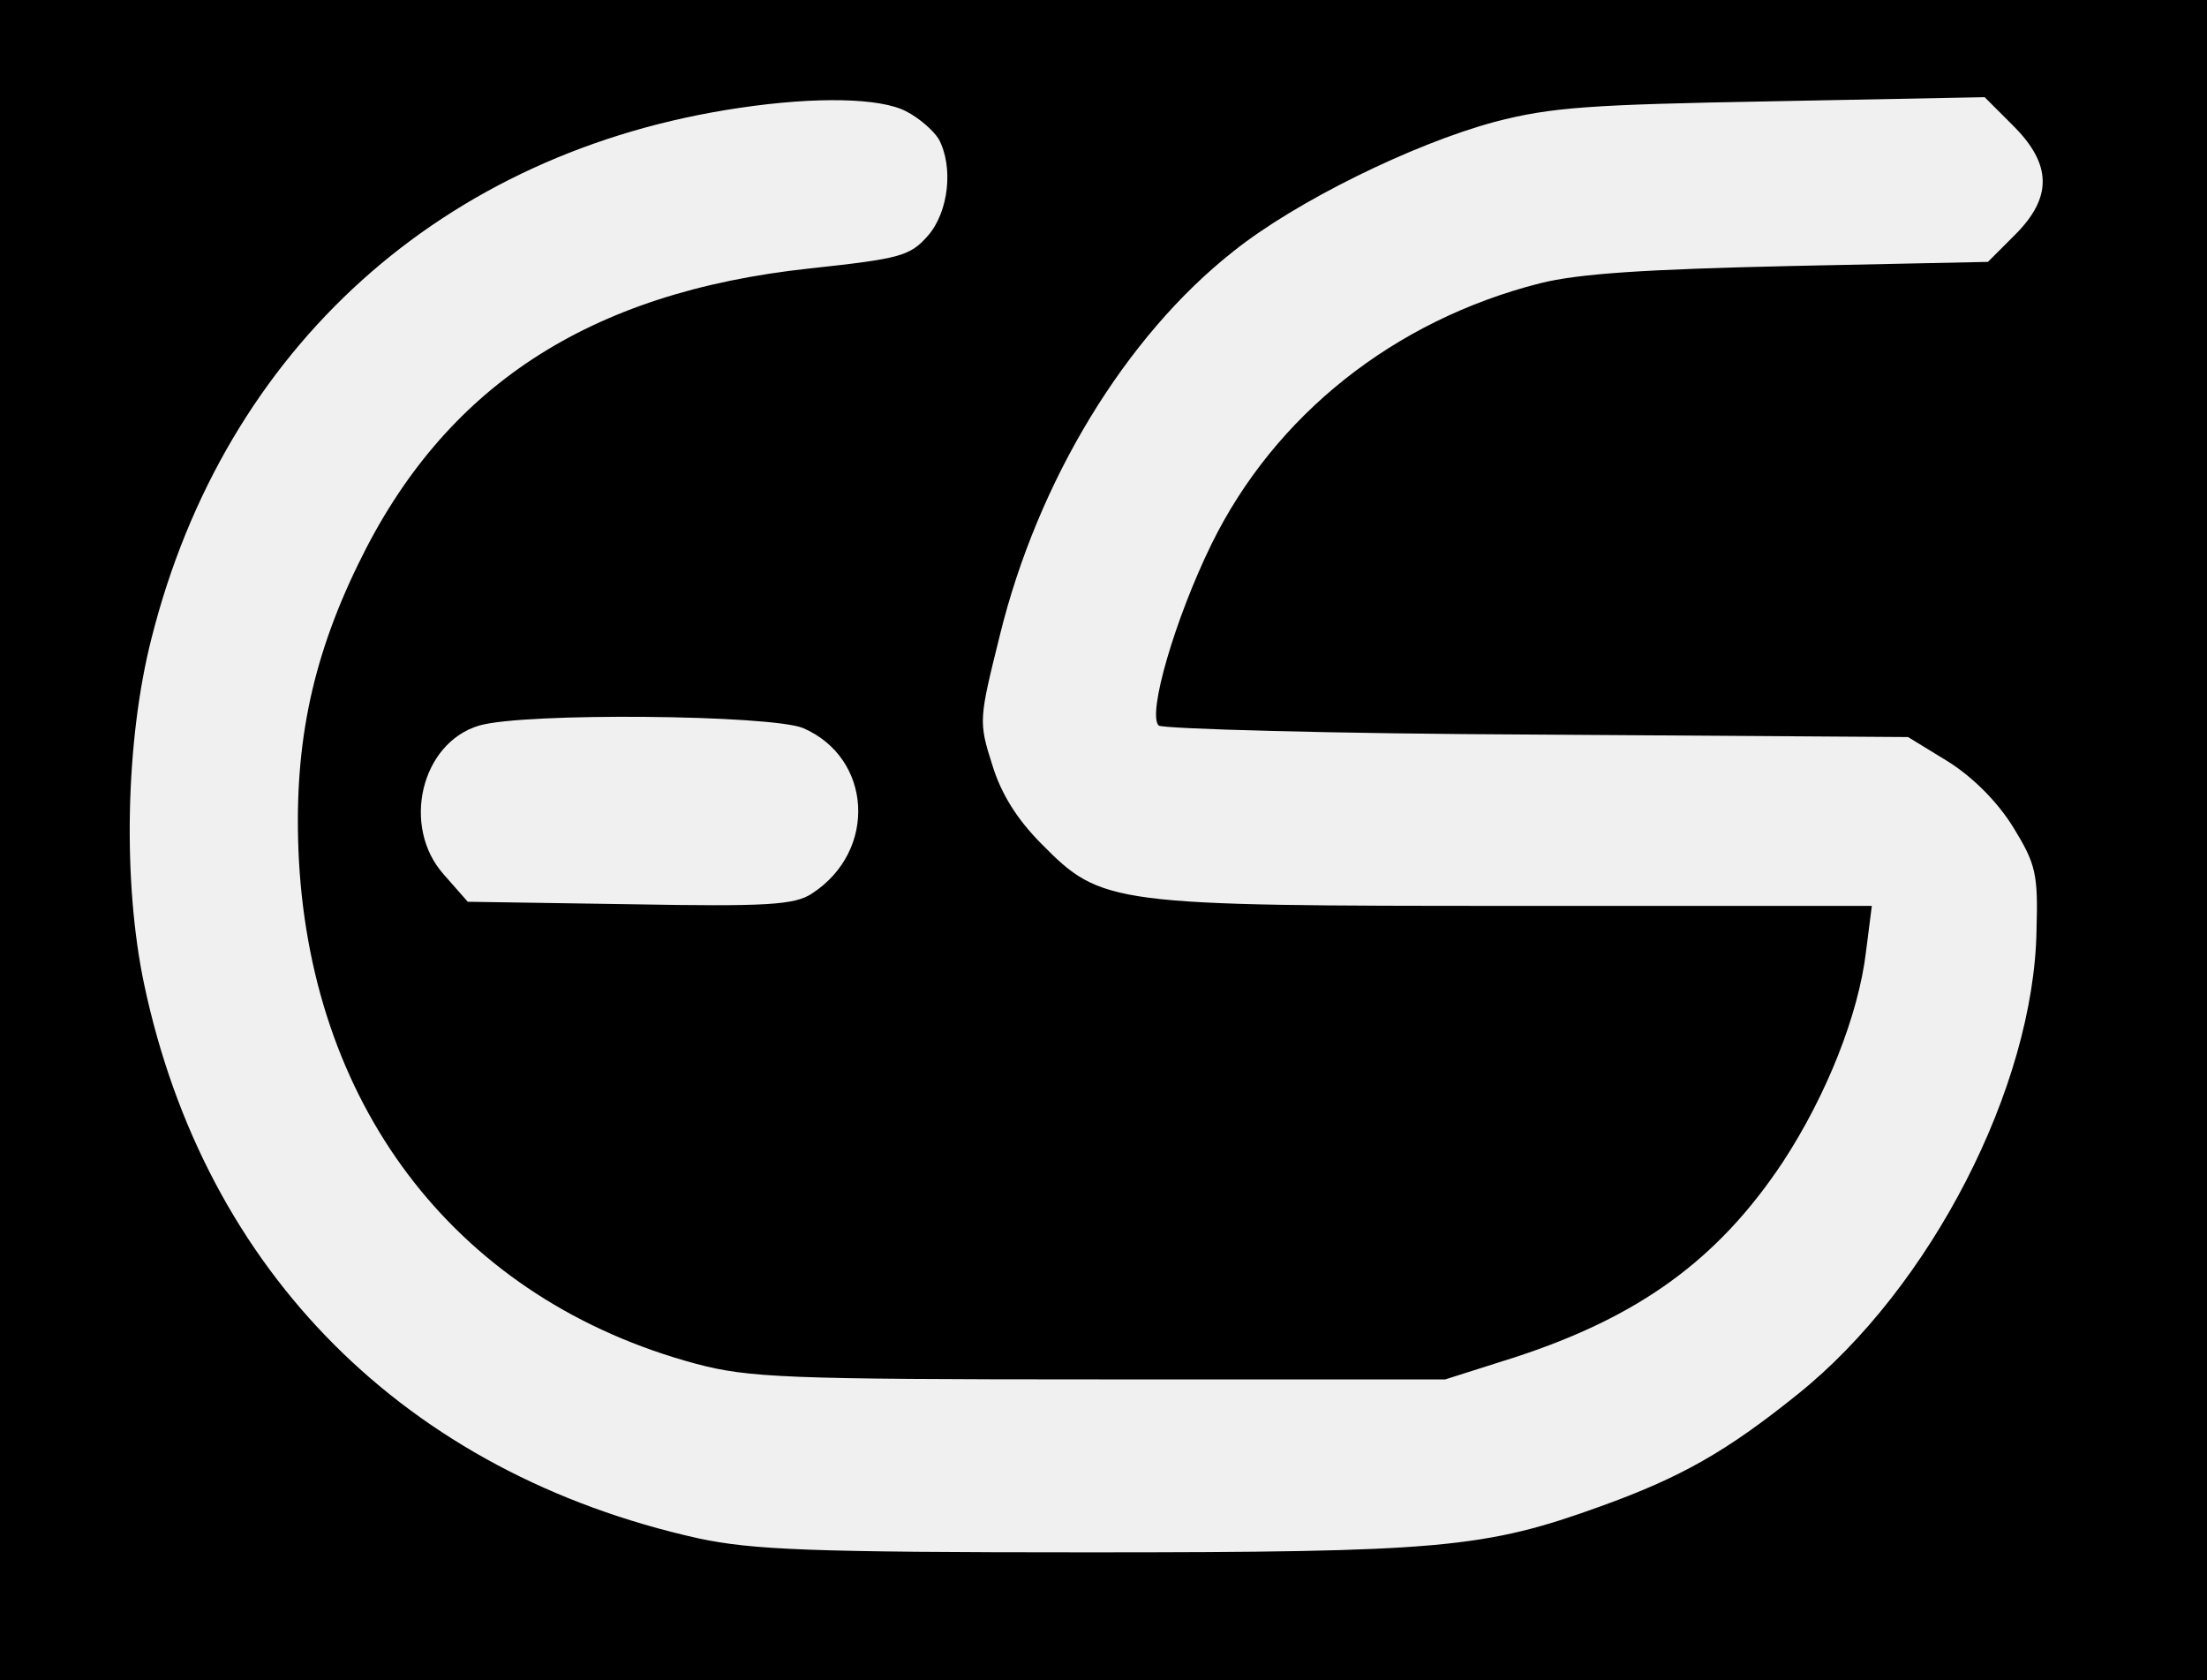
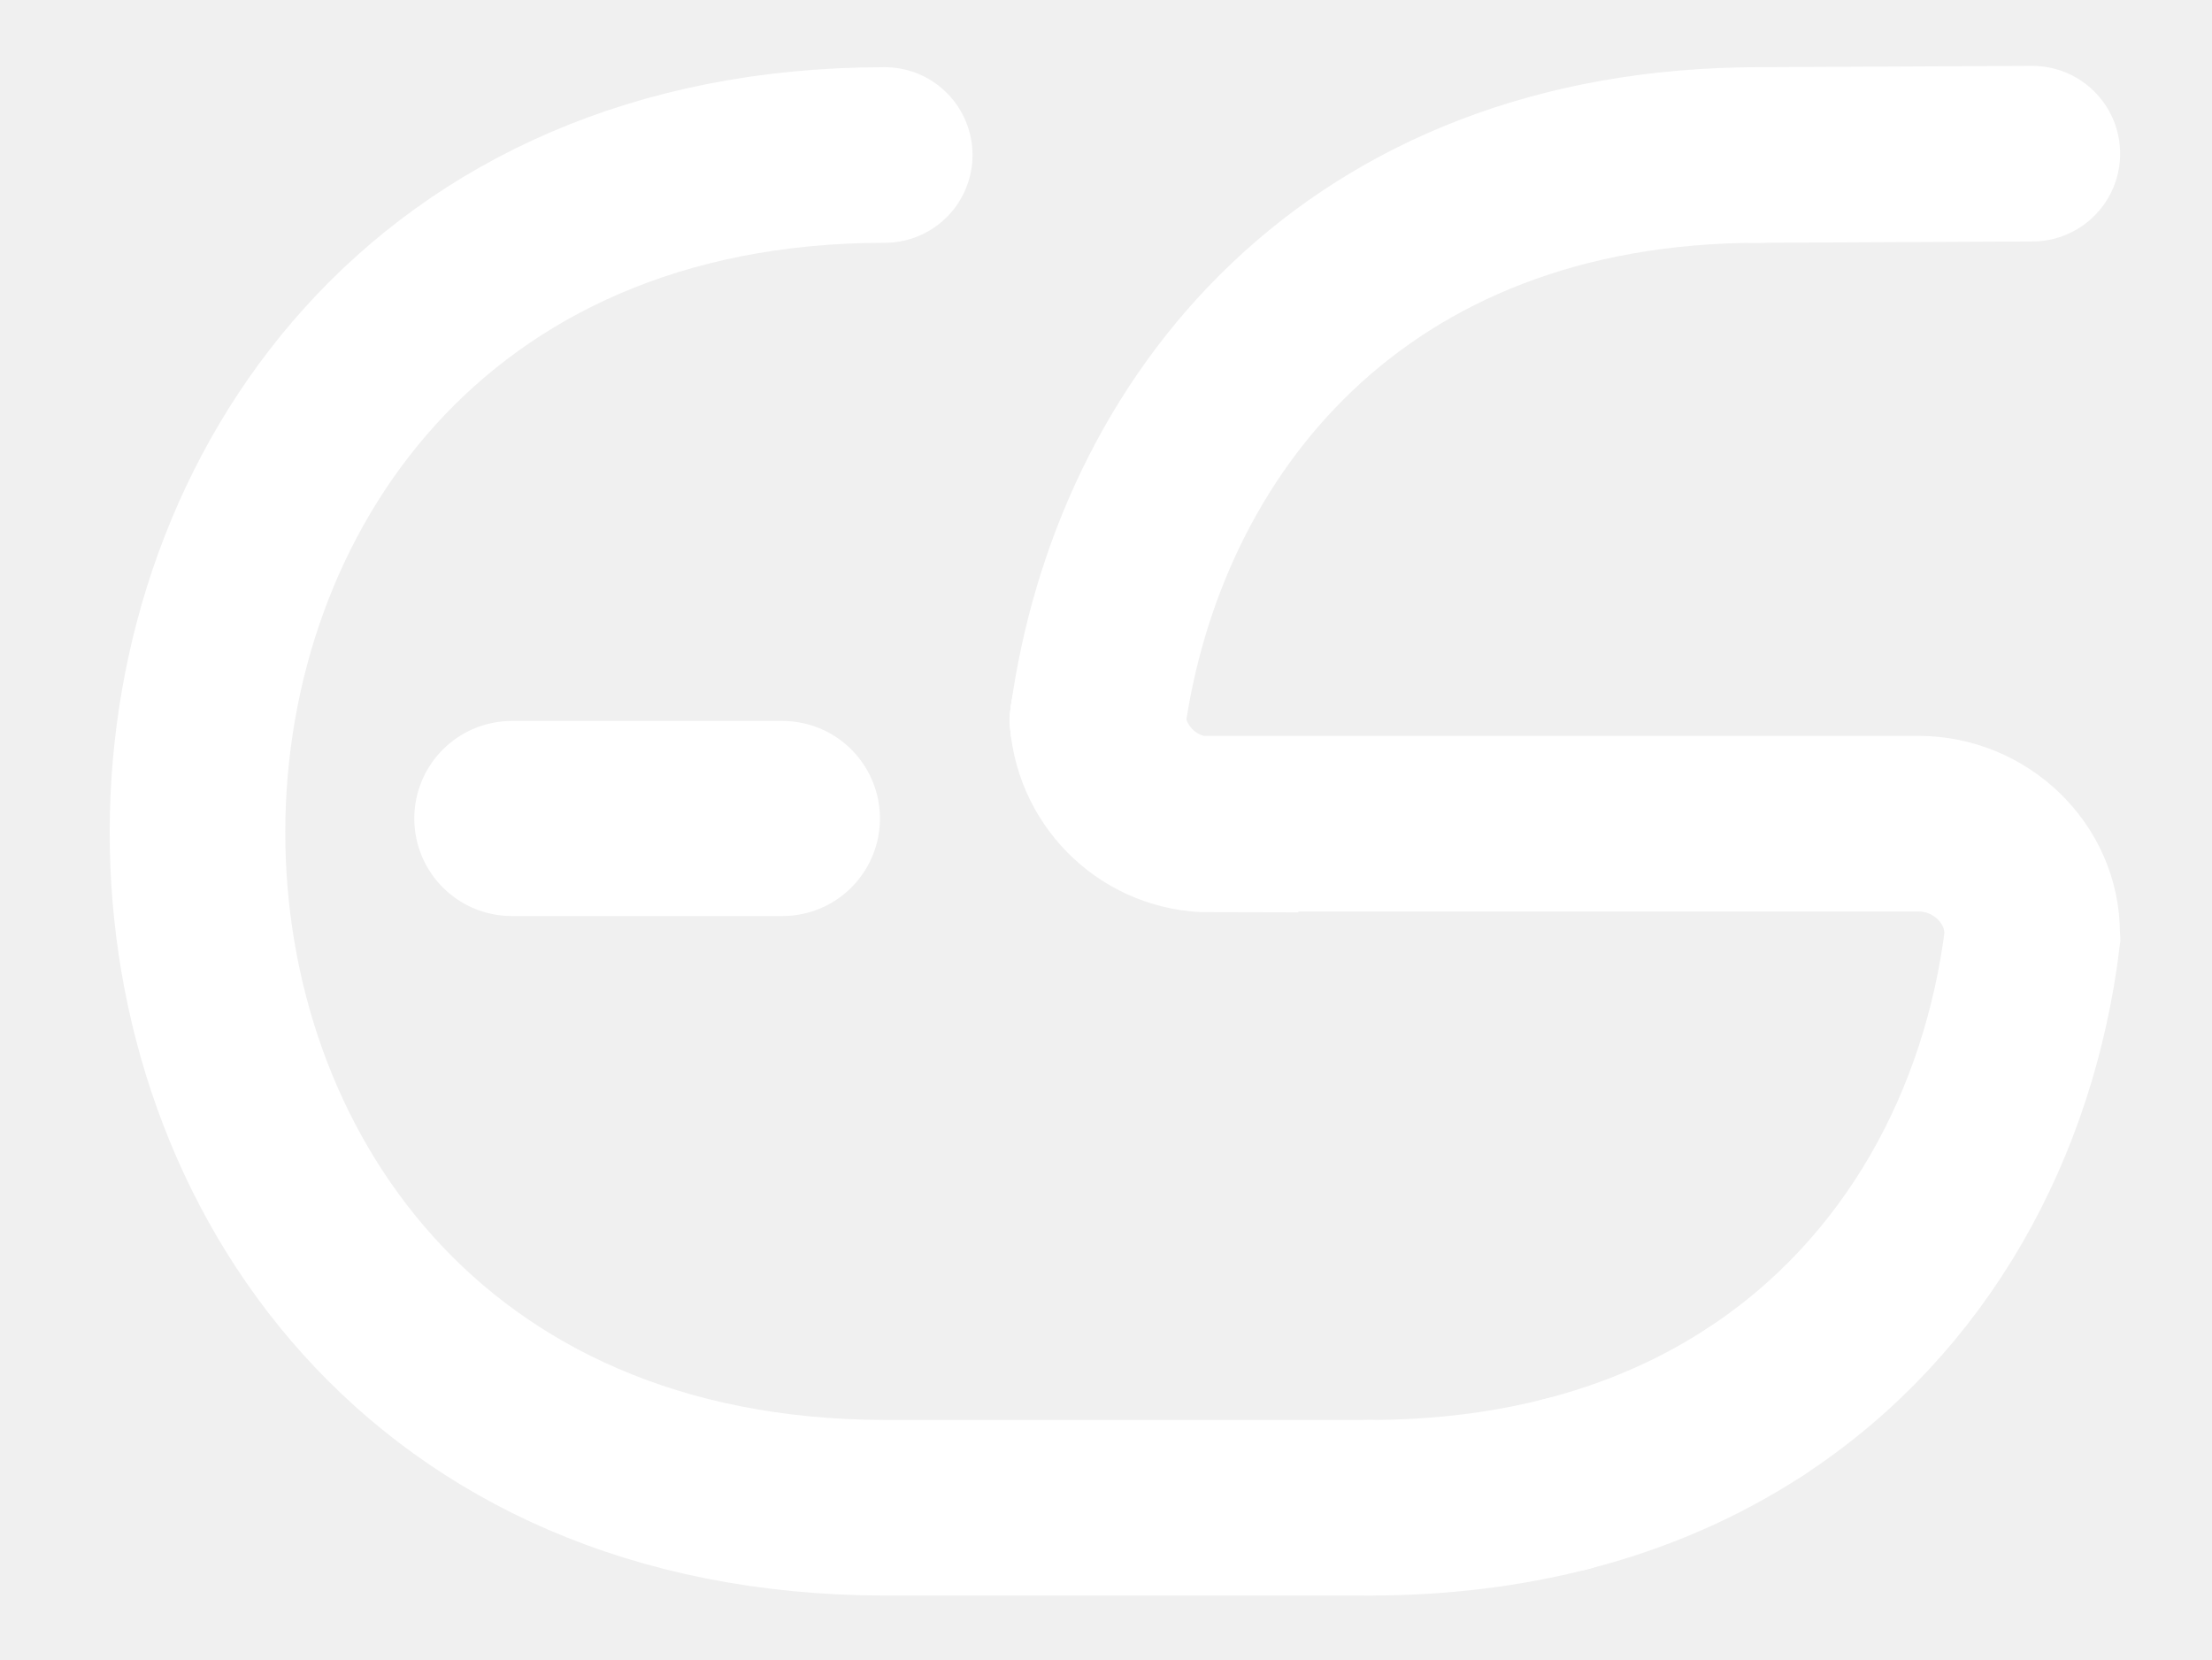
- <svg xmlns="http://www.w3.org/2000/svg" version="1.0" width="268pt" height="204pt" viewBox="0 0 268 204" preserveAspectRatio="xMidYMid meet">
-   <g transform="translate(0,204) scale(0.1,-0.1)" fill="#000000" stroke="none">
-     <path d="M0 1020 l0 -1020 1340 0 1340 0 0 1020 0 1020 -1340 0 -1340 0 0 -1020z m1100 885 c16 -8 34 -24 40 -34 18 -34 12 -88 -13 -117 -22 -25 -33 -28 -144 -40 -269 -29 -444 -144 -548 -359 -58 -119 -79 -226 -72 -360 17 -305 196 -534 482 -611 64 -17 109 -19 490 -19 l420 0 85 27 c150 49 246 118 325 237 53 81 92 179 101 256 l7 55 -430 0 c-494 0 -505 1 -578 75 -29 29 -49 60 -60 96 -17 53 -16 56 9 157 46 188 153 364 284 467 75 60 217 130 317 157 69 18 116 21 337 25 l258 5 35 -35 c47 -47 47 -87 2 -132 l-33 -33 -239 -5 c-176 -4 -257 -9 -305 -21 -177 -45 -322 -160 -399 -317 -44 -90 -78 -206 -64 -220 4 -4 211 -10 459 -11 l451 -3 49 -30 c30 -19 60 -49 79 -80 27 -44 30 -56 28 -124 -3 -191 -129 -435 -290 -564 -87 -70 -142 -101 -239 -136 -141 -51 -194 -56 -624 -56 -337 0 -406 3 -472 17 -355 79 -599 323 -673 673 -26 123 -23 295 9 420 89 353 354 591 714 644 94 14 171 12 202 -4z m-125 -749 c84 -36 91 -149 11 -201 -21 -14 -55 -16 -221 -13 l-197 3 -29 33 c-52 58 -28 160 43 181 55 16 353 13 393 -3z" />
+ <svg xmlns="http://www.w3.org/2000/svg" version="1.1" id="Layer_1" x="0px" y="0px" width="226.77px" height="170.08px" viewBox="0 0 226.77 170.08" enable-background="new 0 0 226.77 170.08" xml:space="preserve">
+   <path fill="none" stroke="#FFFFFF" stroke-width="18" stroke-linecap="round" stroke-miterlimit="10" d="M179.926,15.889" />
+   <g>
+     <path fill="none" stroke="#FFFFFF" stroke-width="18" stroke-linecap="round" stroke-miterlimit="10" d="M140.344,154.561H90.701   c-94.258-0.138-93.619-138.672,0-138.672" />
+     <g>
+       <path fill="none" stroke="#FFFFFF" stroke-width="18" stroke-linecap="round" stroke-miterlimit="10" d="M140.344,142.846" />
+       <path fill="none" stroke="#FFFFFF" stroke-width="18" stroke-linecap="round" stroke-miterlimit="10" d="M160.543,152.14" />
+       <path fill="none" stroke="#FFFFFF" stroke-width="18" stroke-linecap="round" stroke-miterlimit="10" d="M140.344,154.561    c7.333,0,14.063-0.853,20.199-2.421" />
+       <path fill="none" stroke="#FFFFFF" stroke-width="18" stroke-linecap="round" stroke-miterlimit="10" d="M140.344,142.846     M140.344,26.73" />
+       <path fill="none" stroke="#FFFFFF" stroke-width="18" stroke-linecap="round" stroke-miterlimit="10" d="M179.926,154.561" />
+       <path fill="none" stroke="#FFFFFF" stroke-width="18" stroke-linecap="round" stroke-miterlimit="10" d="M160.543,152.14" />
+       <path fill="none" stroke="#FFFFFF" stroke-width="18" stroke-linecap="round" stroke-miterlimit="10" d="M179.926,143.719    c-5.626,3.673-12.082,6.555-19.383,8.421" />
+       <line fill="none" stroke="#FFFFFF" stroke-width="18" stroke-linecap="round" stroke-miterlimit="10" x1="208.352" y1="15.754" x2="179.926" y2="15.889" />
+     </g>
+     <g>
+       <path fill="none" stroke="#FFFFFF" stroke-width="18" stroke-linecap="round" stroke-miterlimit="10" d="M112.517,73.843    c0.021-0.163,0.042-0.327,0.064-0.491" />
+       <path fill="none" stroke="#FFFFFF" stroke-width="18" stroke-linecap="round" stroke-miterlimit="10" d="M180.391,15.889    c-41.441,0-63.711,27.666-67.874,57.954" />
+       <path fill="none" stroke="#FFFFFF" stroke-width="18" stroke-linecap="round" stroke-miterlimit="10" d="M180.391,154.561" />
+       <path fill="none" stroke="#FFFFFF" stroke-width="18" stroke-linecap="round" stroke-miterlimit="10" d="M112.517,73.843" />
+     </g>
+     <path fill="none" stroke="#FFFFFF" stroke-width="18" stroke-linecap="round" stroke-miterlimit="10" d="M179.926,143.719   c16.679-10.89,26.093-28.675,28.426-47.621l-0.02-0.38c0.02-6.204-5.33-11.282-11.643-11.282H124.11v0.09   c-6.108,0-11.093-4.703-11.594-10.683" />
  </g>
+   <line fill="none" stroke="#FFFFFF" stroke-width="20" stroke-linecap="round" stroke-miterlimit="10" x1="52.472" y1="83.905" x2="80.211" y2="83.905" />
</svg>
